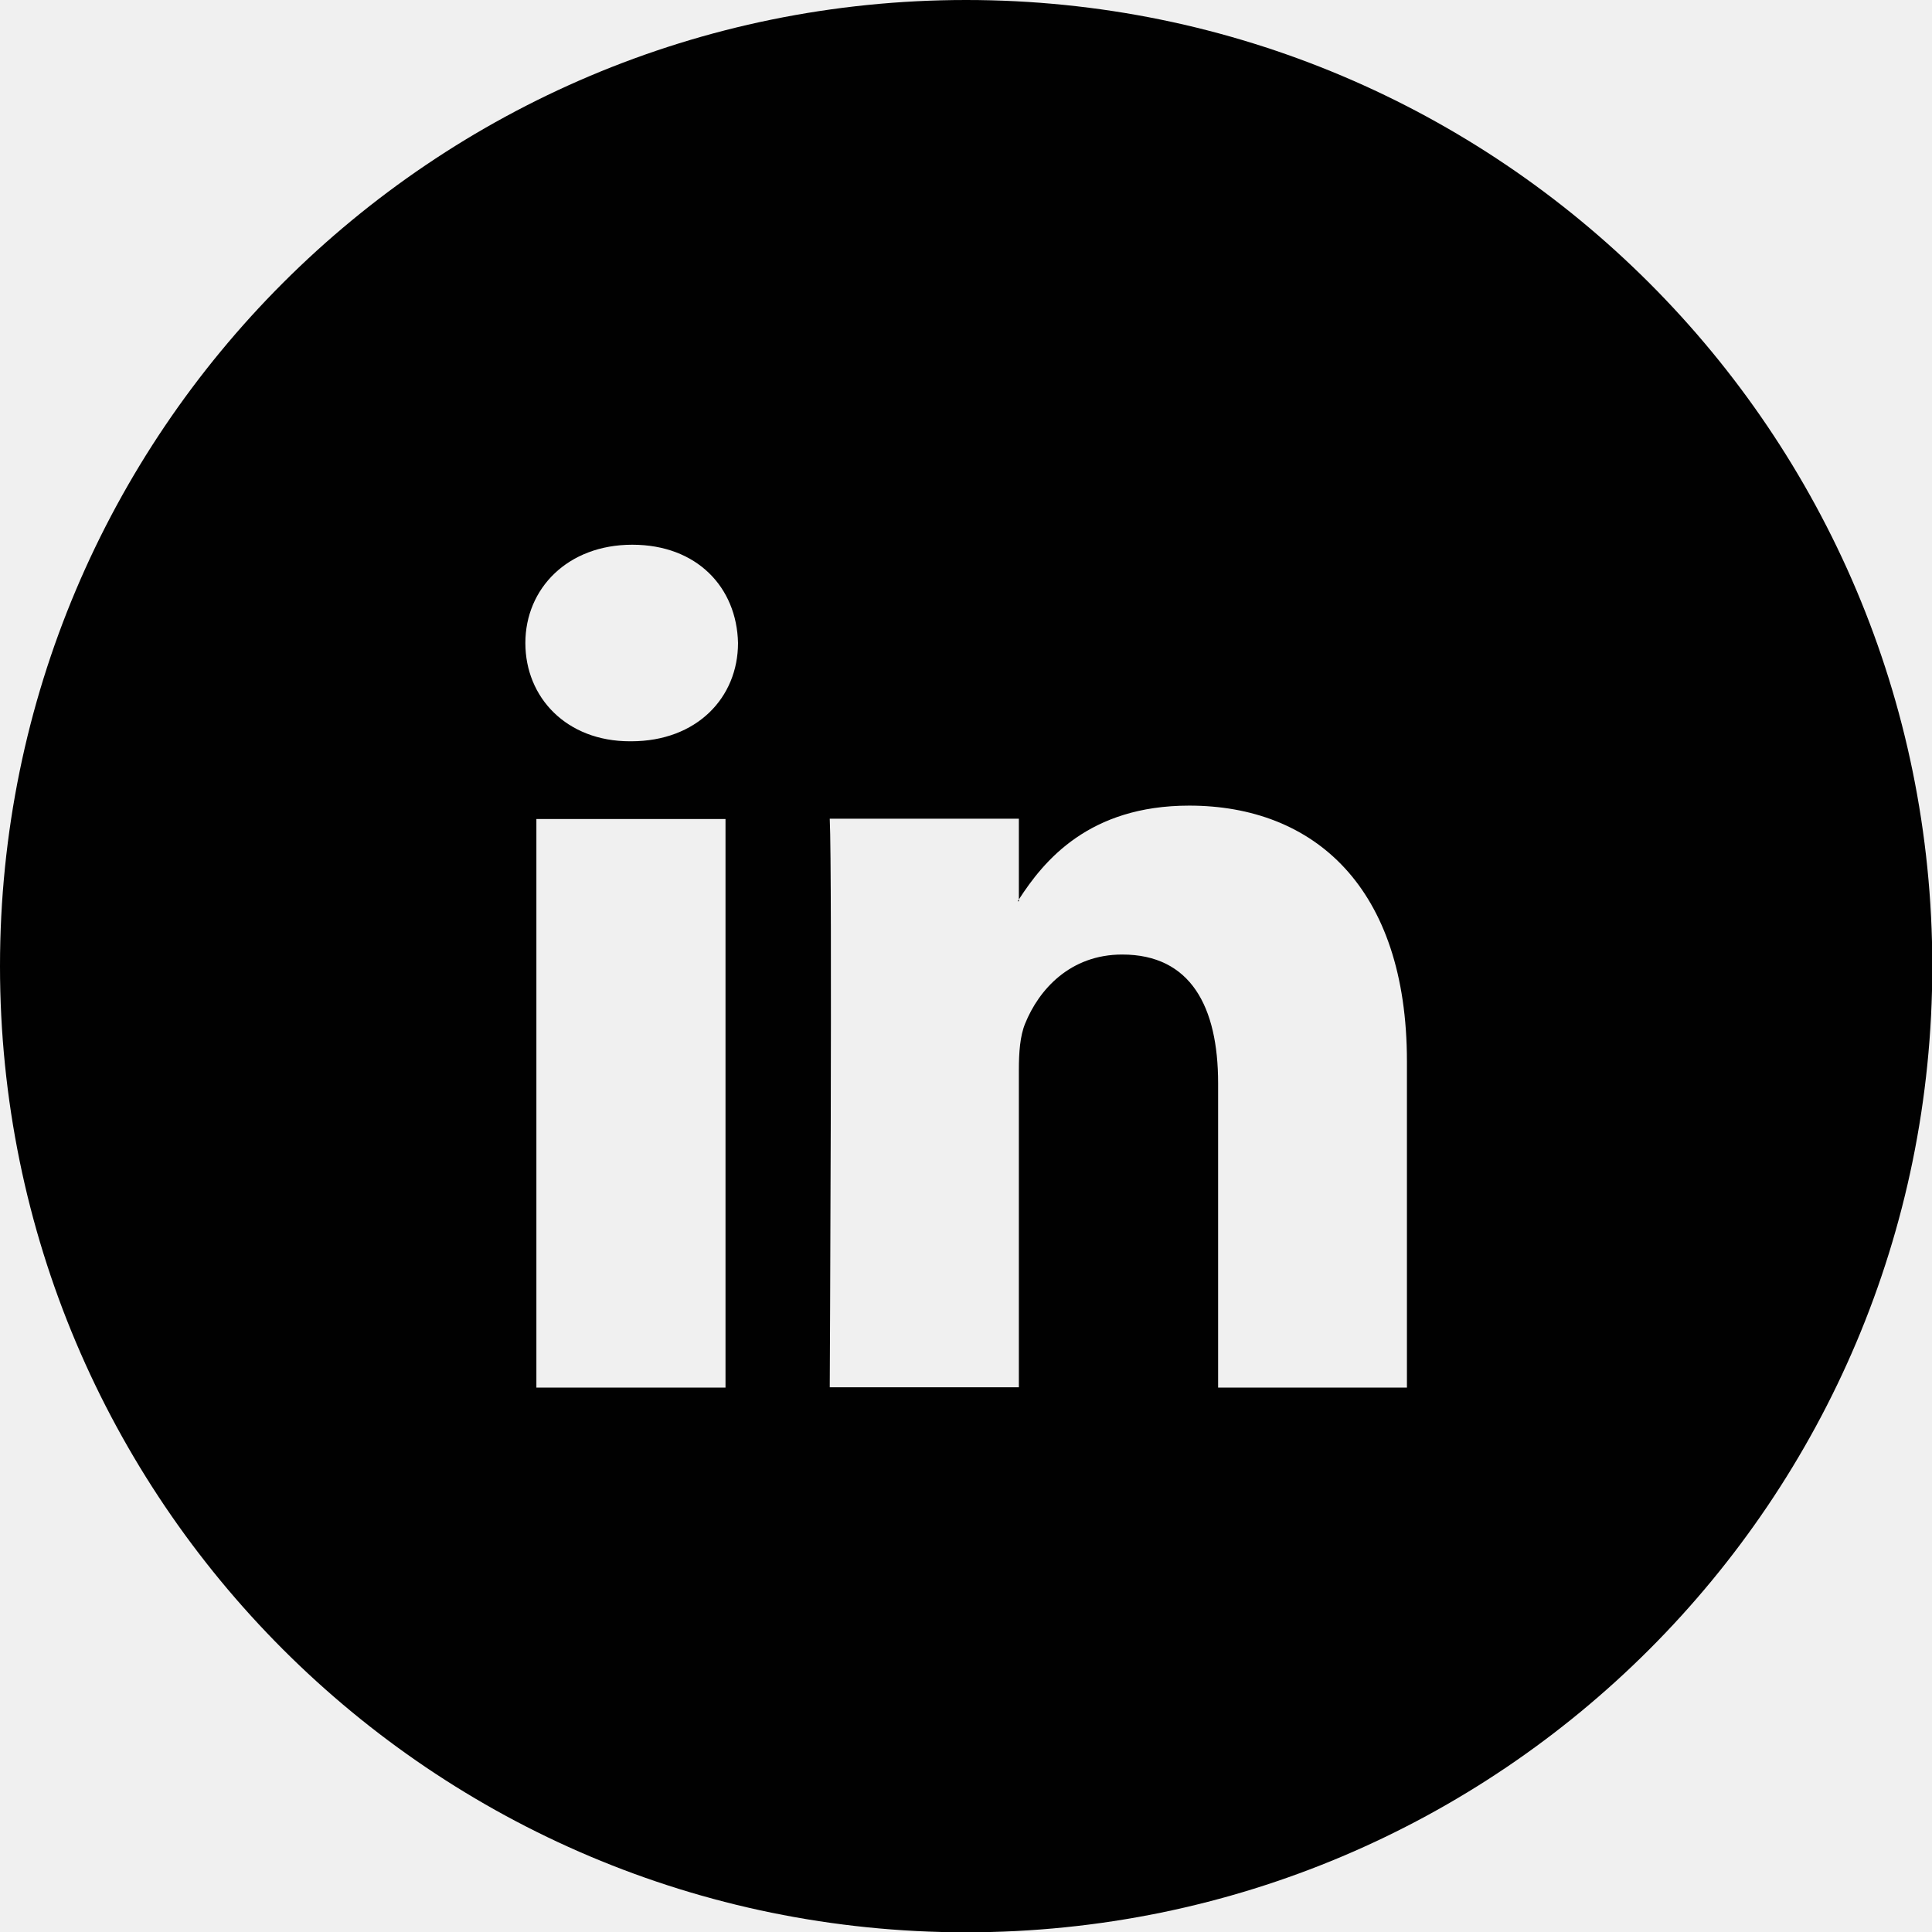
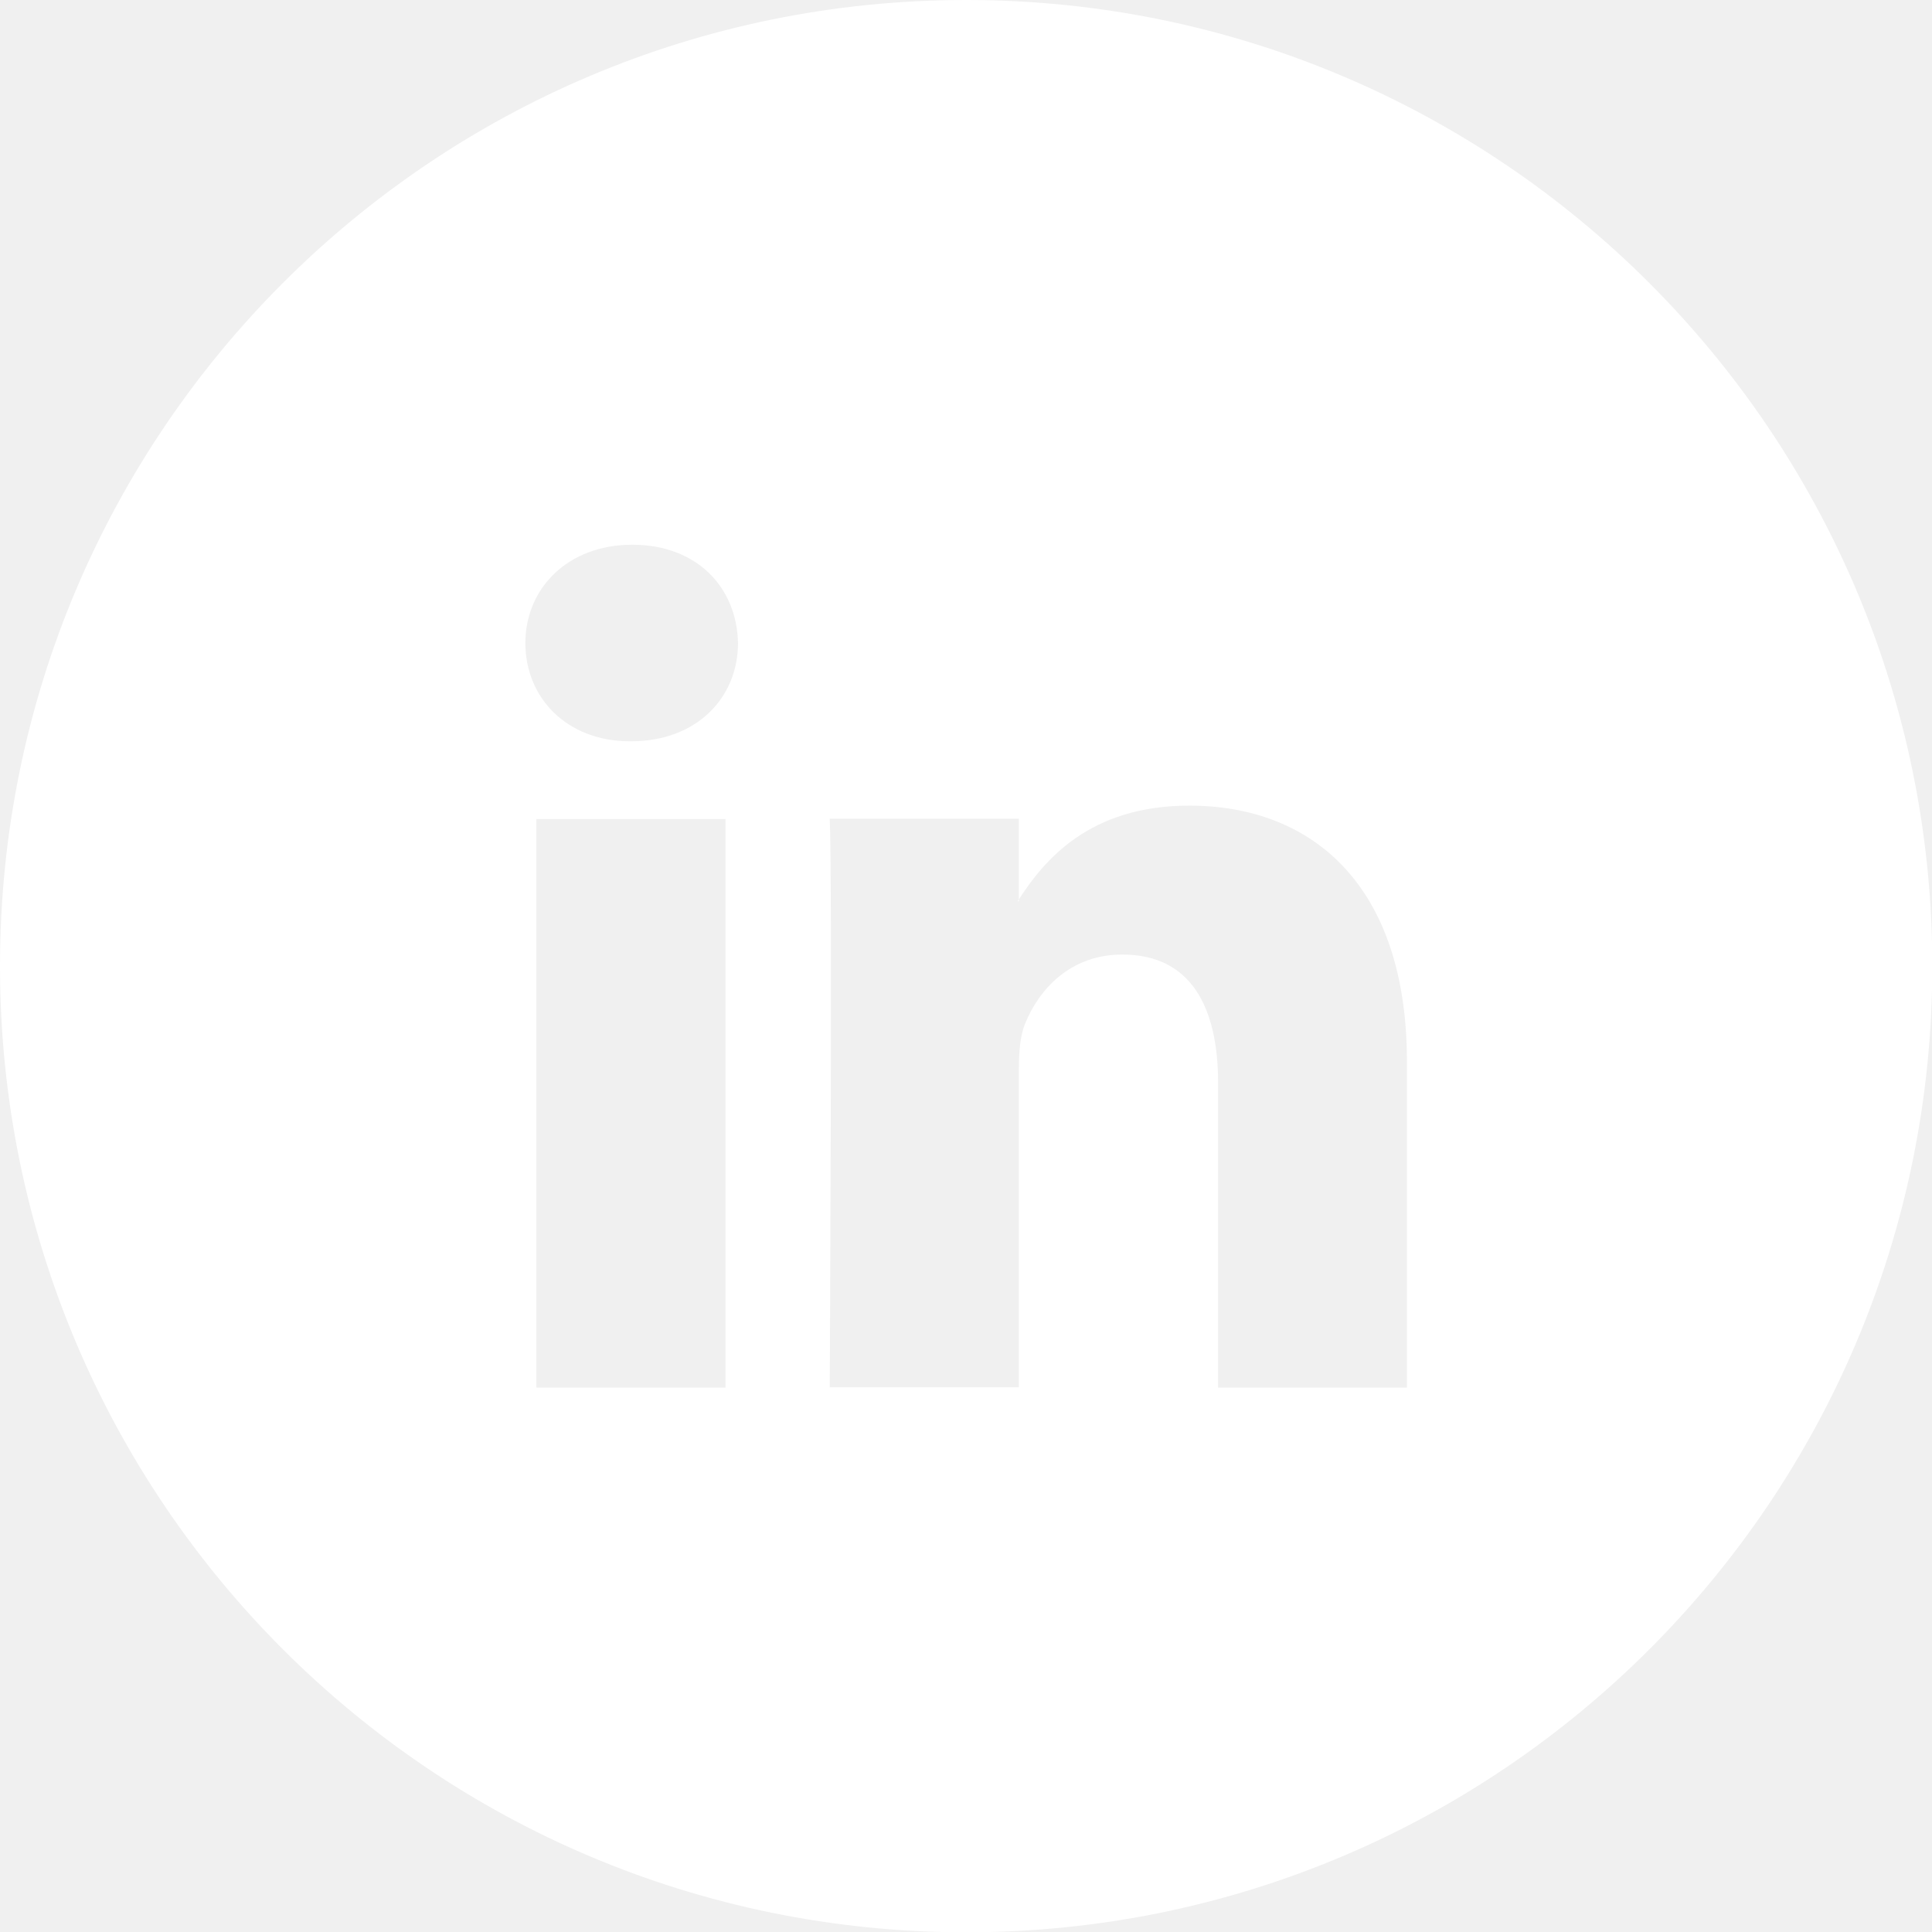
<svg xmlns="http://www.w3.org/2000/svg" id="Layer_1" data-name="Layer 1" viewBox="0 0 64.87 64.87">
  <defs>
    <style>
      .cls-1 {
-         fill: #010101;
+         fill: #fff;
      }
    </style>
  </defs>
  <path class="cls-1" d="m34.21,30.26v-.06s-.03.04-.04.06h.04Z" />
  <path class="cls-1" d="m32.44,0C14.52,0,0,14.52,0,32.44s14.52,32.44,32.44,32.44,32.44-14.52,32.44-32.44S50.35,0,32.44,0Zm-8.08,46.59h-6.35v-19.09h6.35v19.09Zm-3.17-21.7h-.04c-2.13,0-3.51-1.47-3.51-3.3s1.42-3.3,3.59-3.3,3.51,1.43,3.55,3.3c0,1.83-1.38,3.3-3.59,3.3Zm26.06,21.7h-6.35v-10.22c0-2.57-.92-4.32-3.22-4.32-1.75,0-2.8,1.18-3.26,2.32-.17.41-.21.97-.21,1.55v10.66h-6.35s.09-17.3,0-19.09h6.35v2.71c.84-1.3,2.35-3.15,5.72-3.15,4.18,0,7.31,2.73,7.31,8.59v10.95Z" />
</svg>
